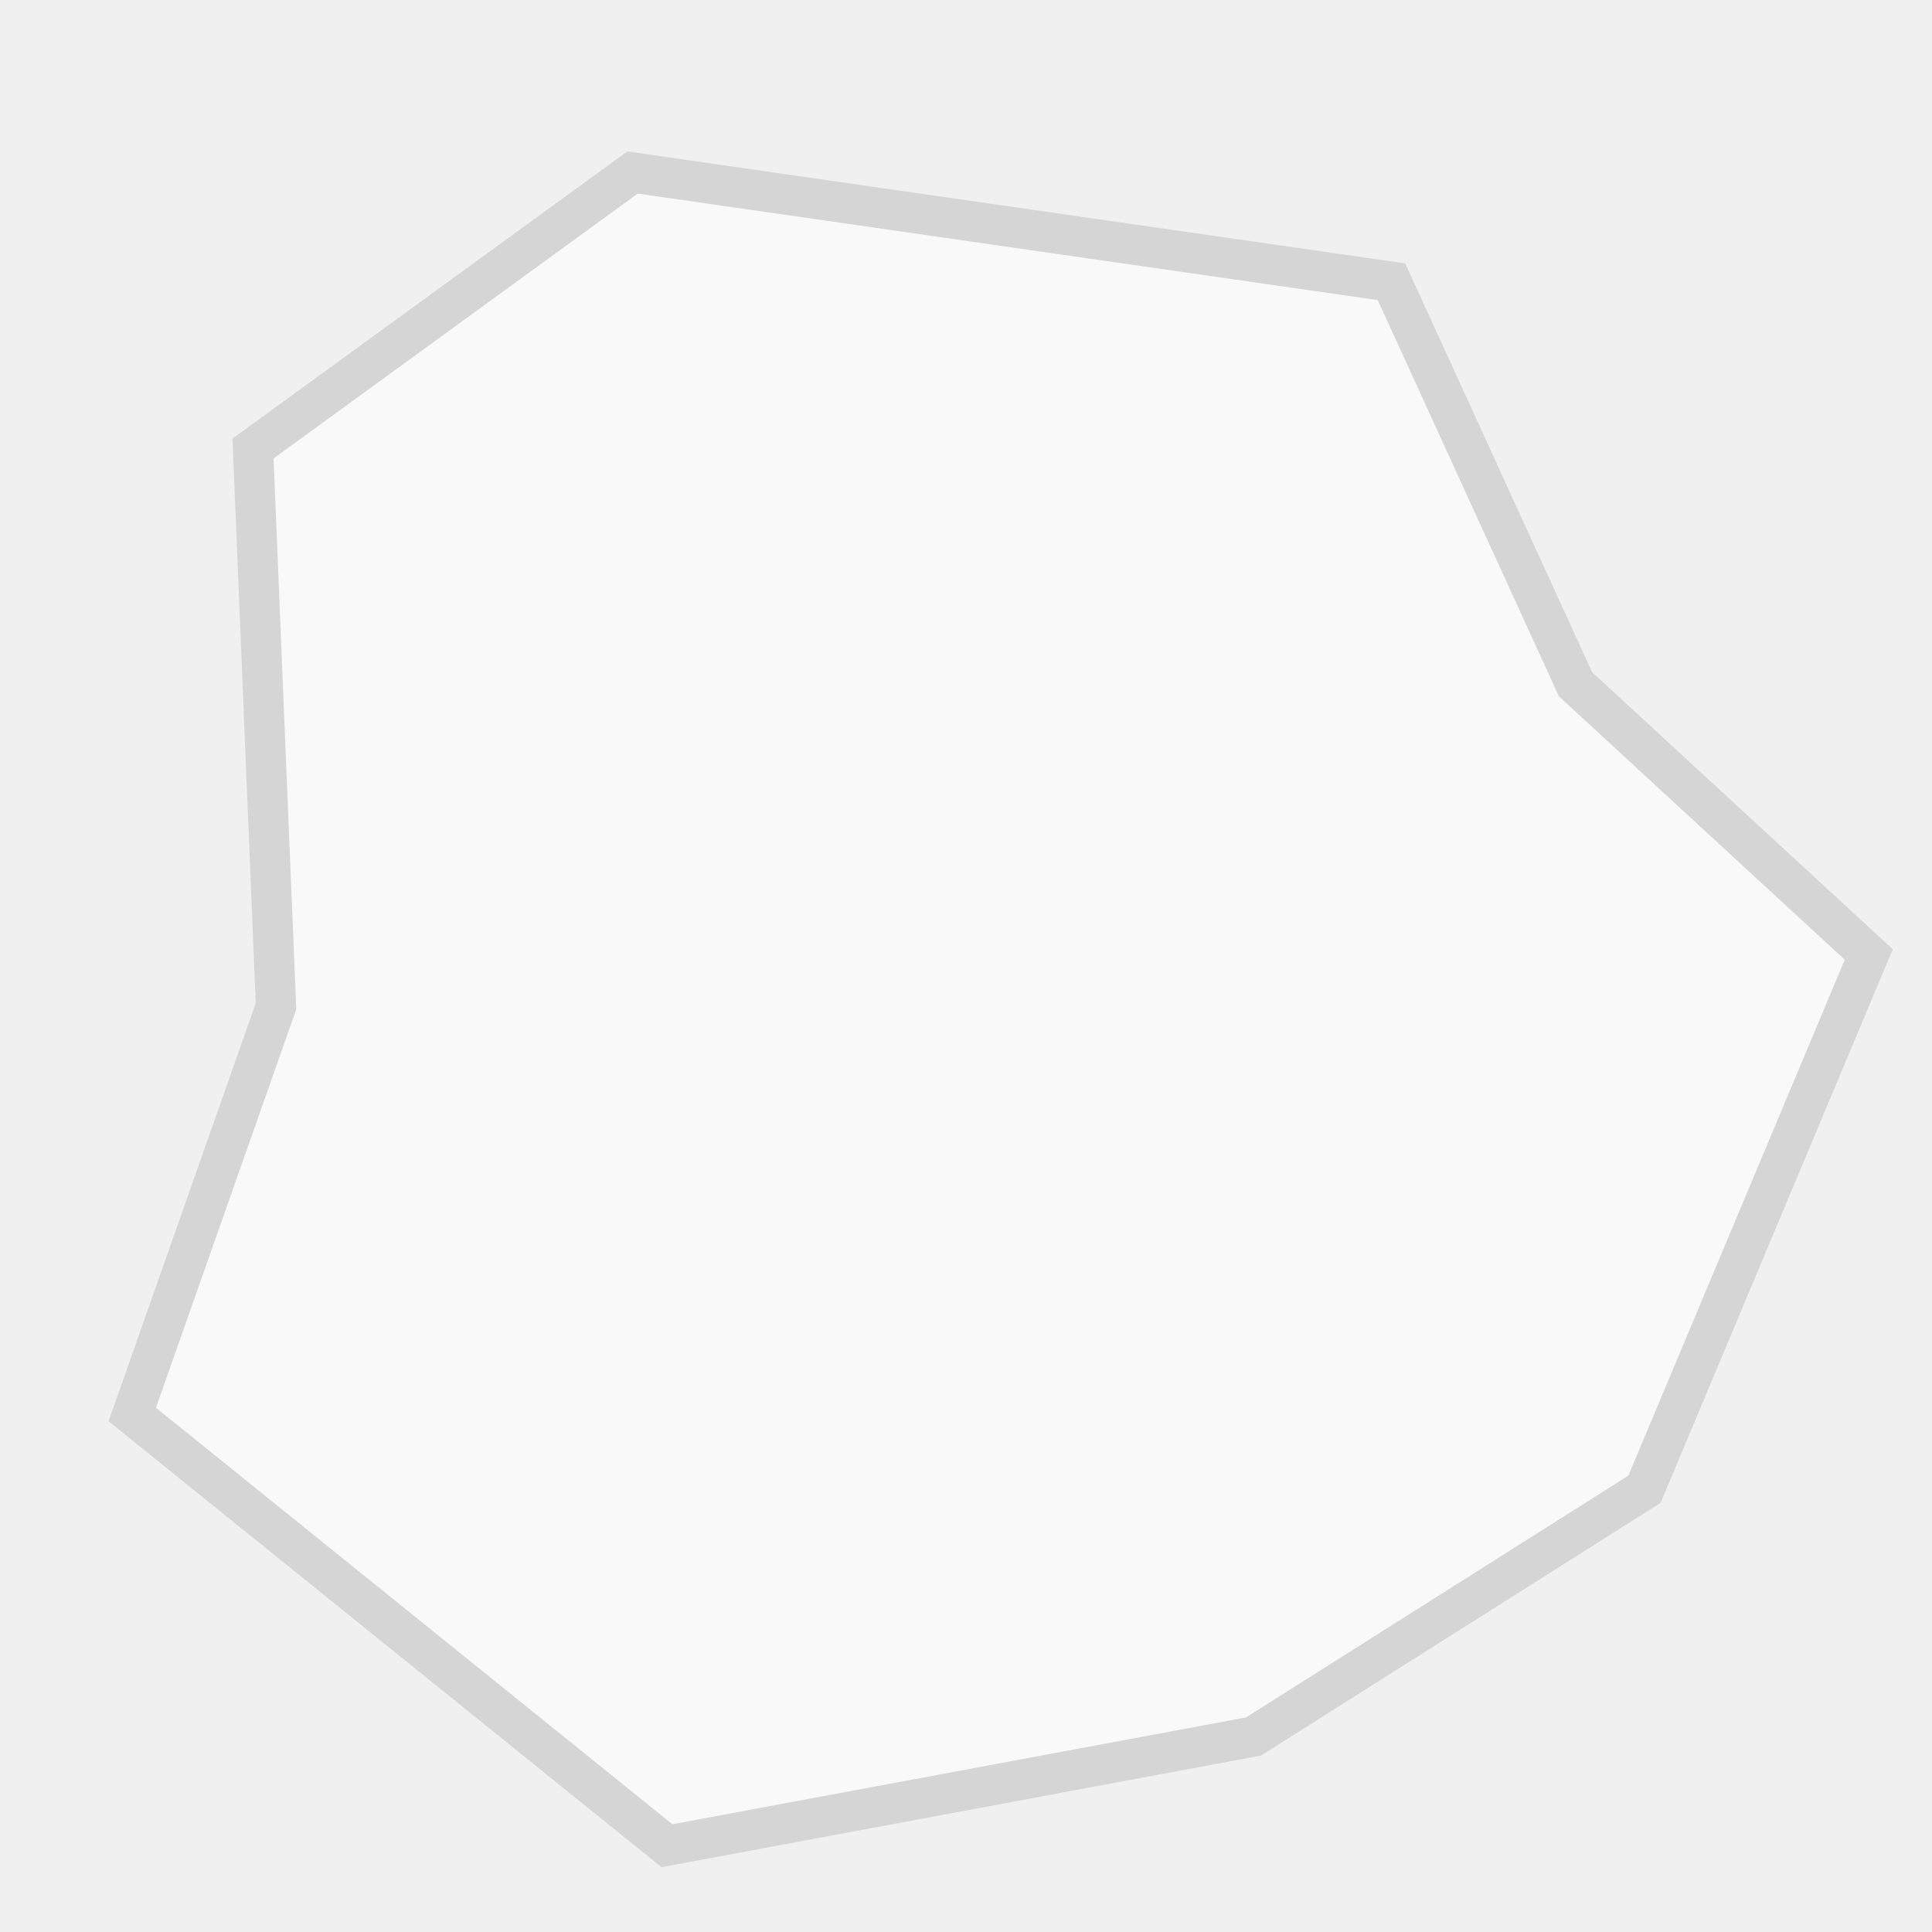
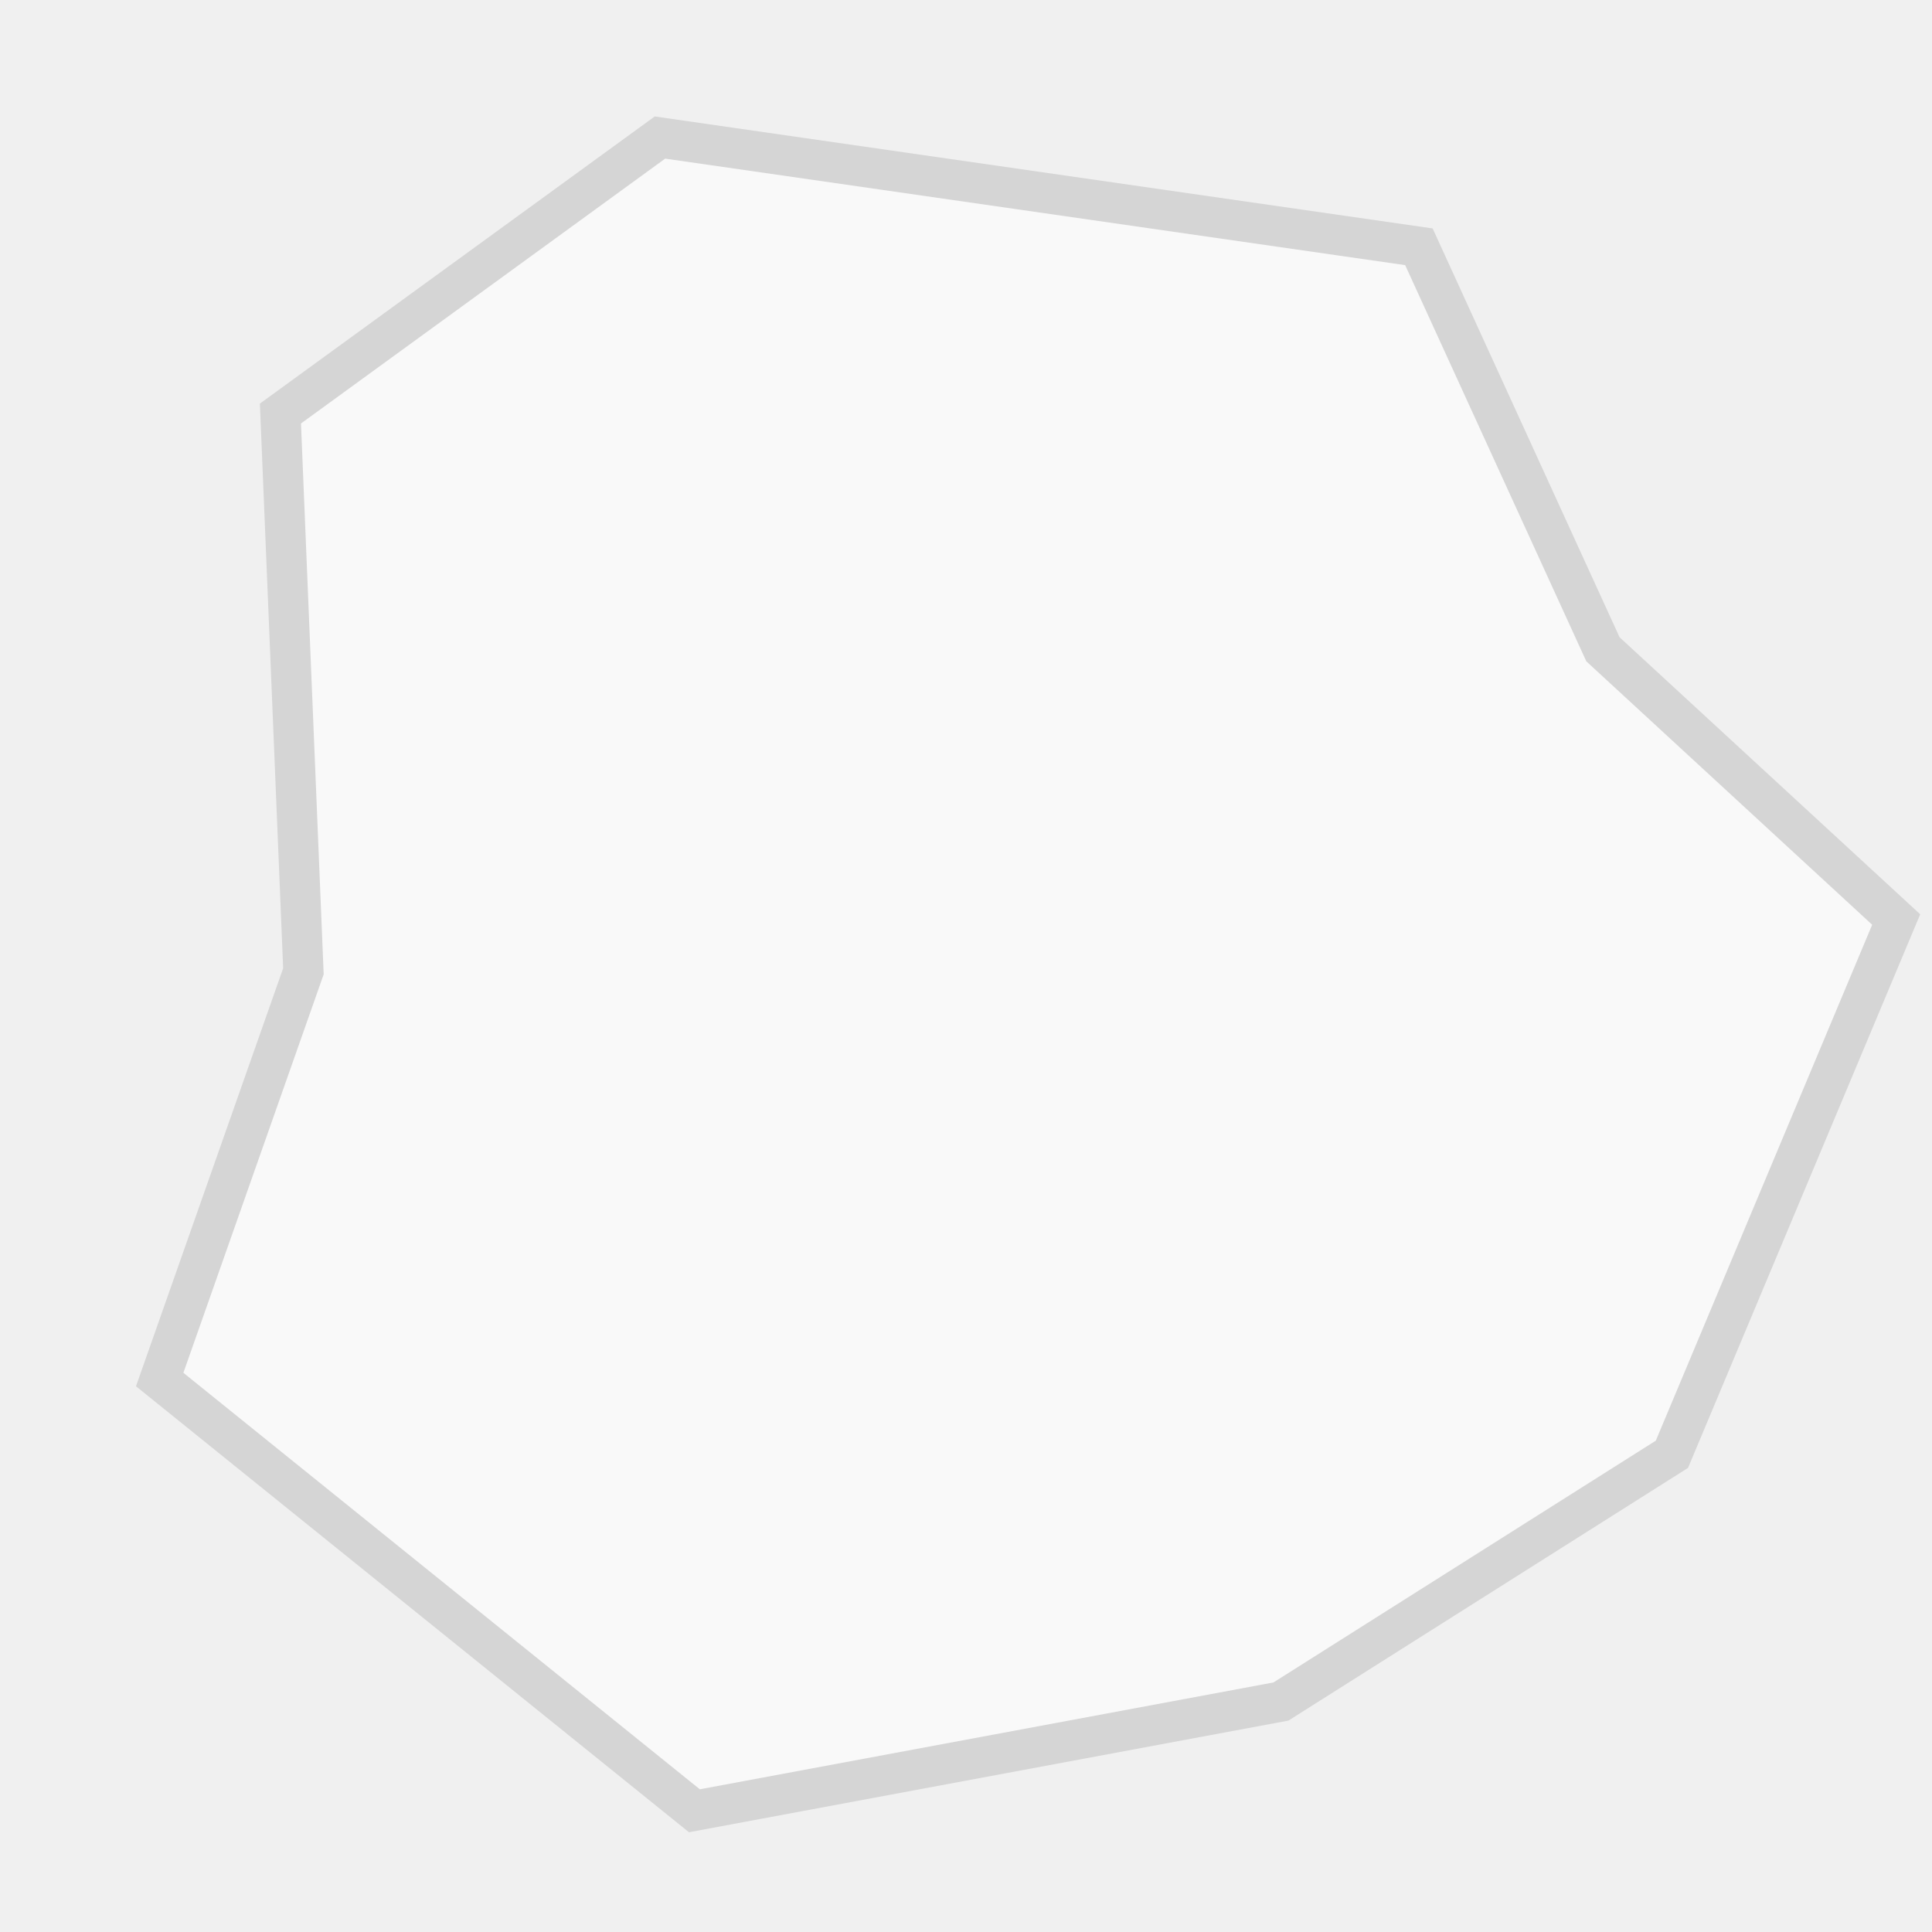
<svg xmlns="http://www.w3.org/2000/svg" version="1.1" width="48" height="48" id="svg3671">
-   <defs id="defs3673" />
-   <g id="layer1">
-     <path d="m 6.286,11.143 c -2e-7,0 9.429,-6.857 9.429,-6.857 L 34.571,7 39.143,17 46.429,23.714 40.857,37 31.143,43.143 16.571,45.857 3.286,35.143 6.857,25 6.286,11.143 z" id="path4200" style="fill:#f9f9f9;fill-opacity:1;stroke:#d5d5d5;stroke-width:1px;stroke-linecap:butt;stroke-linejoin:miter;stroke-opacity:1" />
+   <defs id="defs3673">
+     </defs>
+   <g id="layer5">
+     <path style="opacity:0.05;fill:none;stroke:#ffffff;stroke-width:0.88;stroke-miterlimit:4;stroke-opacity:0;stroke-dasharray:none" id="path2906" d="M 46.213,23 A 21.213,21.011 0 1 1 3.787,23 21.213,21.011 0 1 1 46.213,23 z" transform="matrix(1.108282,0,0,1.118938,-3.707041,-1.735578)" />
+   </g>
+   <g id="layer4">
+     <g transform="translate(0.6813587,-0.8688969)" id="layer1">
+       <path d="m 6.286,11.143 c -2e-7,0 9.429,-6.857 9.429,-6.857 L 34.571,7 39.143,17 46.429,23.714 40.857,37 31.143,43.143 16.571,45.857 3.286,35.143 6.857,25 6.286,11.143 z" id="path4200" style="fill:#f9f9f9;fill-opacity:1;stroke:#d5d5d5;stroke-width:1px;stroke-linecap:butt;stroke-linejoin:miter;stroke-opacity:1" />
+     </g>
  </g>
</svg>
